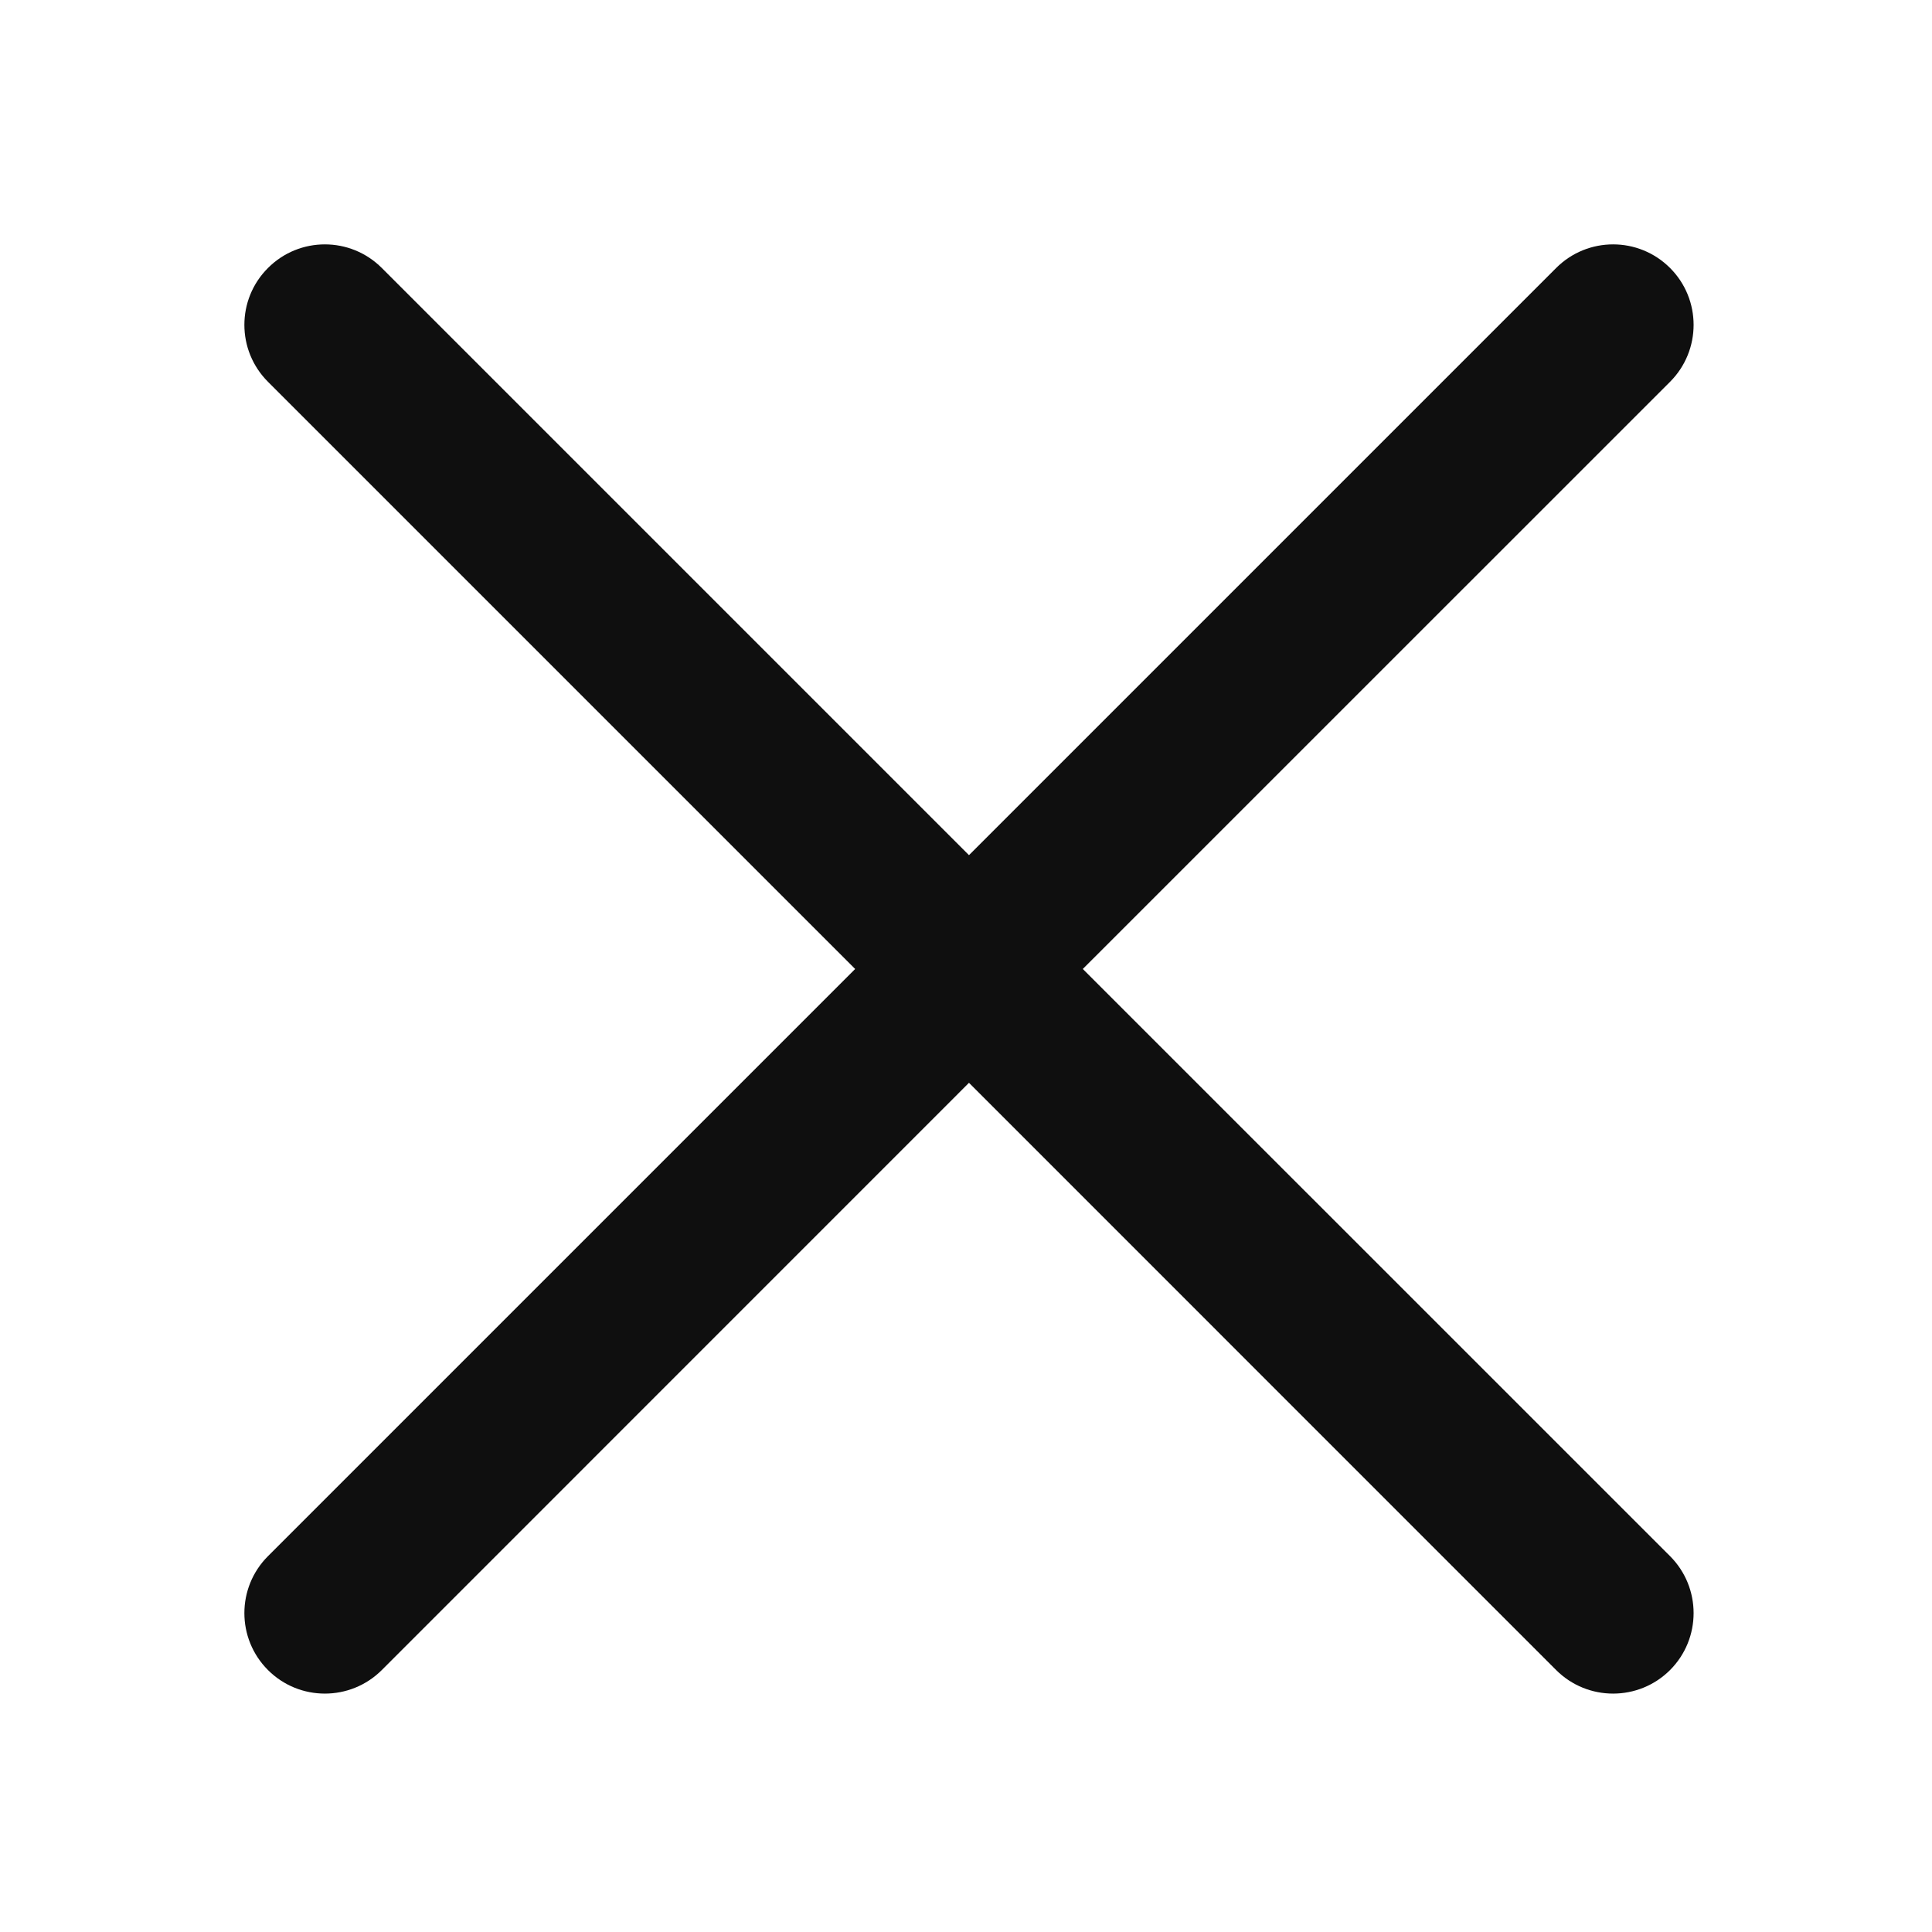
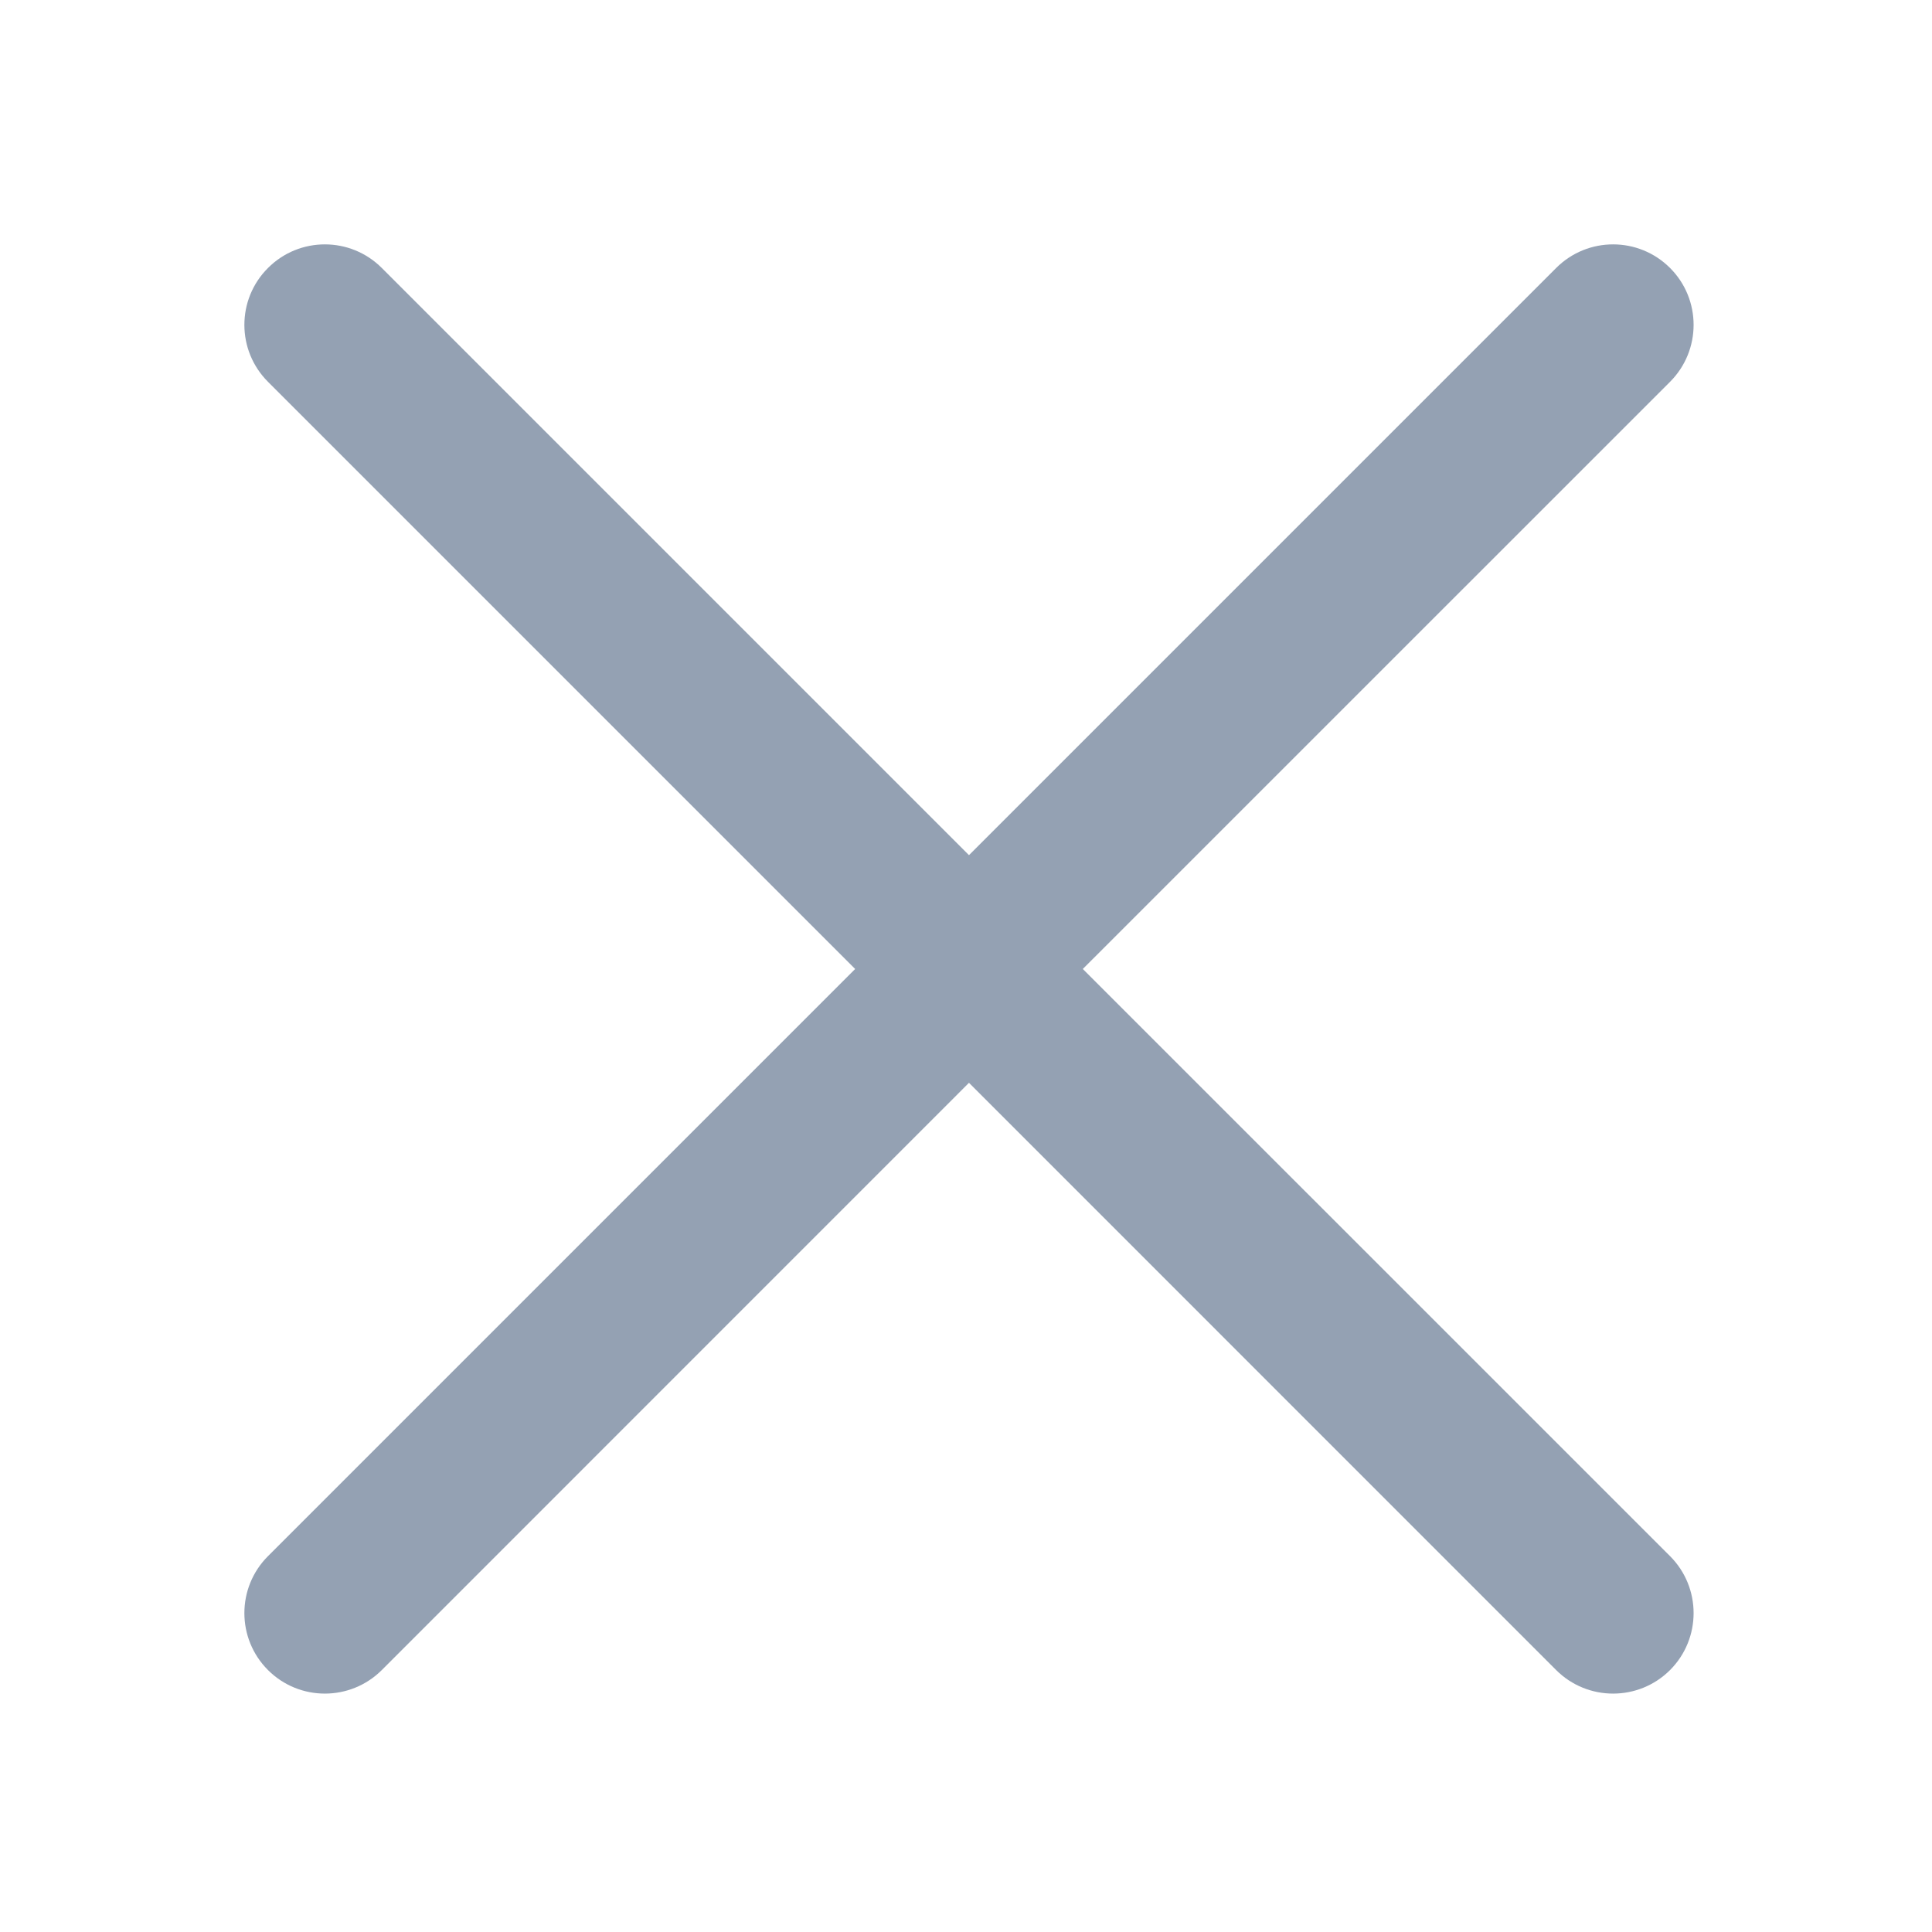
<svg xmlns="http://www.w3.org/2000/svg" width="800px" height="800px" viewBox="0 0 24 24" fill="none">
-   <path d="M20.746 3.329C20.355 2.938 19.722 2.938 19.331 3.329L12.037 10.623L4.743 3.329C4.352 2.938 3.719 2.938 3.329 3.329C2.938 3.719 2.938 4.352 3.329 4.743L10.623 12.037L3.329 19.331C2.938 19.722 2.938 20.355 3.329 20.746C3.719 21.136 4.352 21.136 4.743 20.746L12.037 13.451L19.331 20.746C19.722 21.136 20.355 21.136 20.746 20.746C21.136 20.355 21.136 19.722 20.746 19.331L13.451 12.037L20.746 4.743C21.136 4.352 21.136 3.719 20.746 3.329Z" fill="#0F0F0F" />
+   <path d="M20.746 3.329C20.355 2.938 19.722 2.938 19.331 3.329L12.037 10.623L4.743 3.329C4.352 2.938 3.719 2.938 3.329 3.329C2.938 3.719 2.938 4.352 3.329 4.743L10.623 12.037L3.329 19.331C2.938 19.722 2.938 20.355 3.329 20.746C3.719 21.136 4.352 21.136 4.743 20.746L12.037 13.451L19.331 20.746C19.722 21.136 20.355 21.136 20.746 20.746C21.136 20.355 21.136 19.722 20.746 19.331L13.451 12.037L20.746 4.743C21.136 4.352 21.136 3.719 20.746 3.329Z" fill="#94A1B3" />
</svg>
